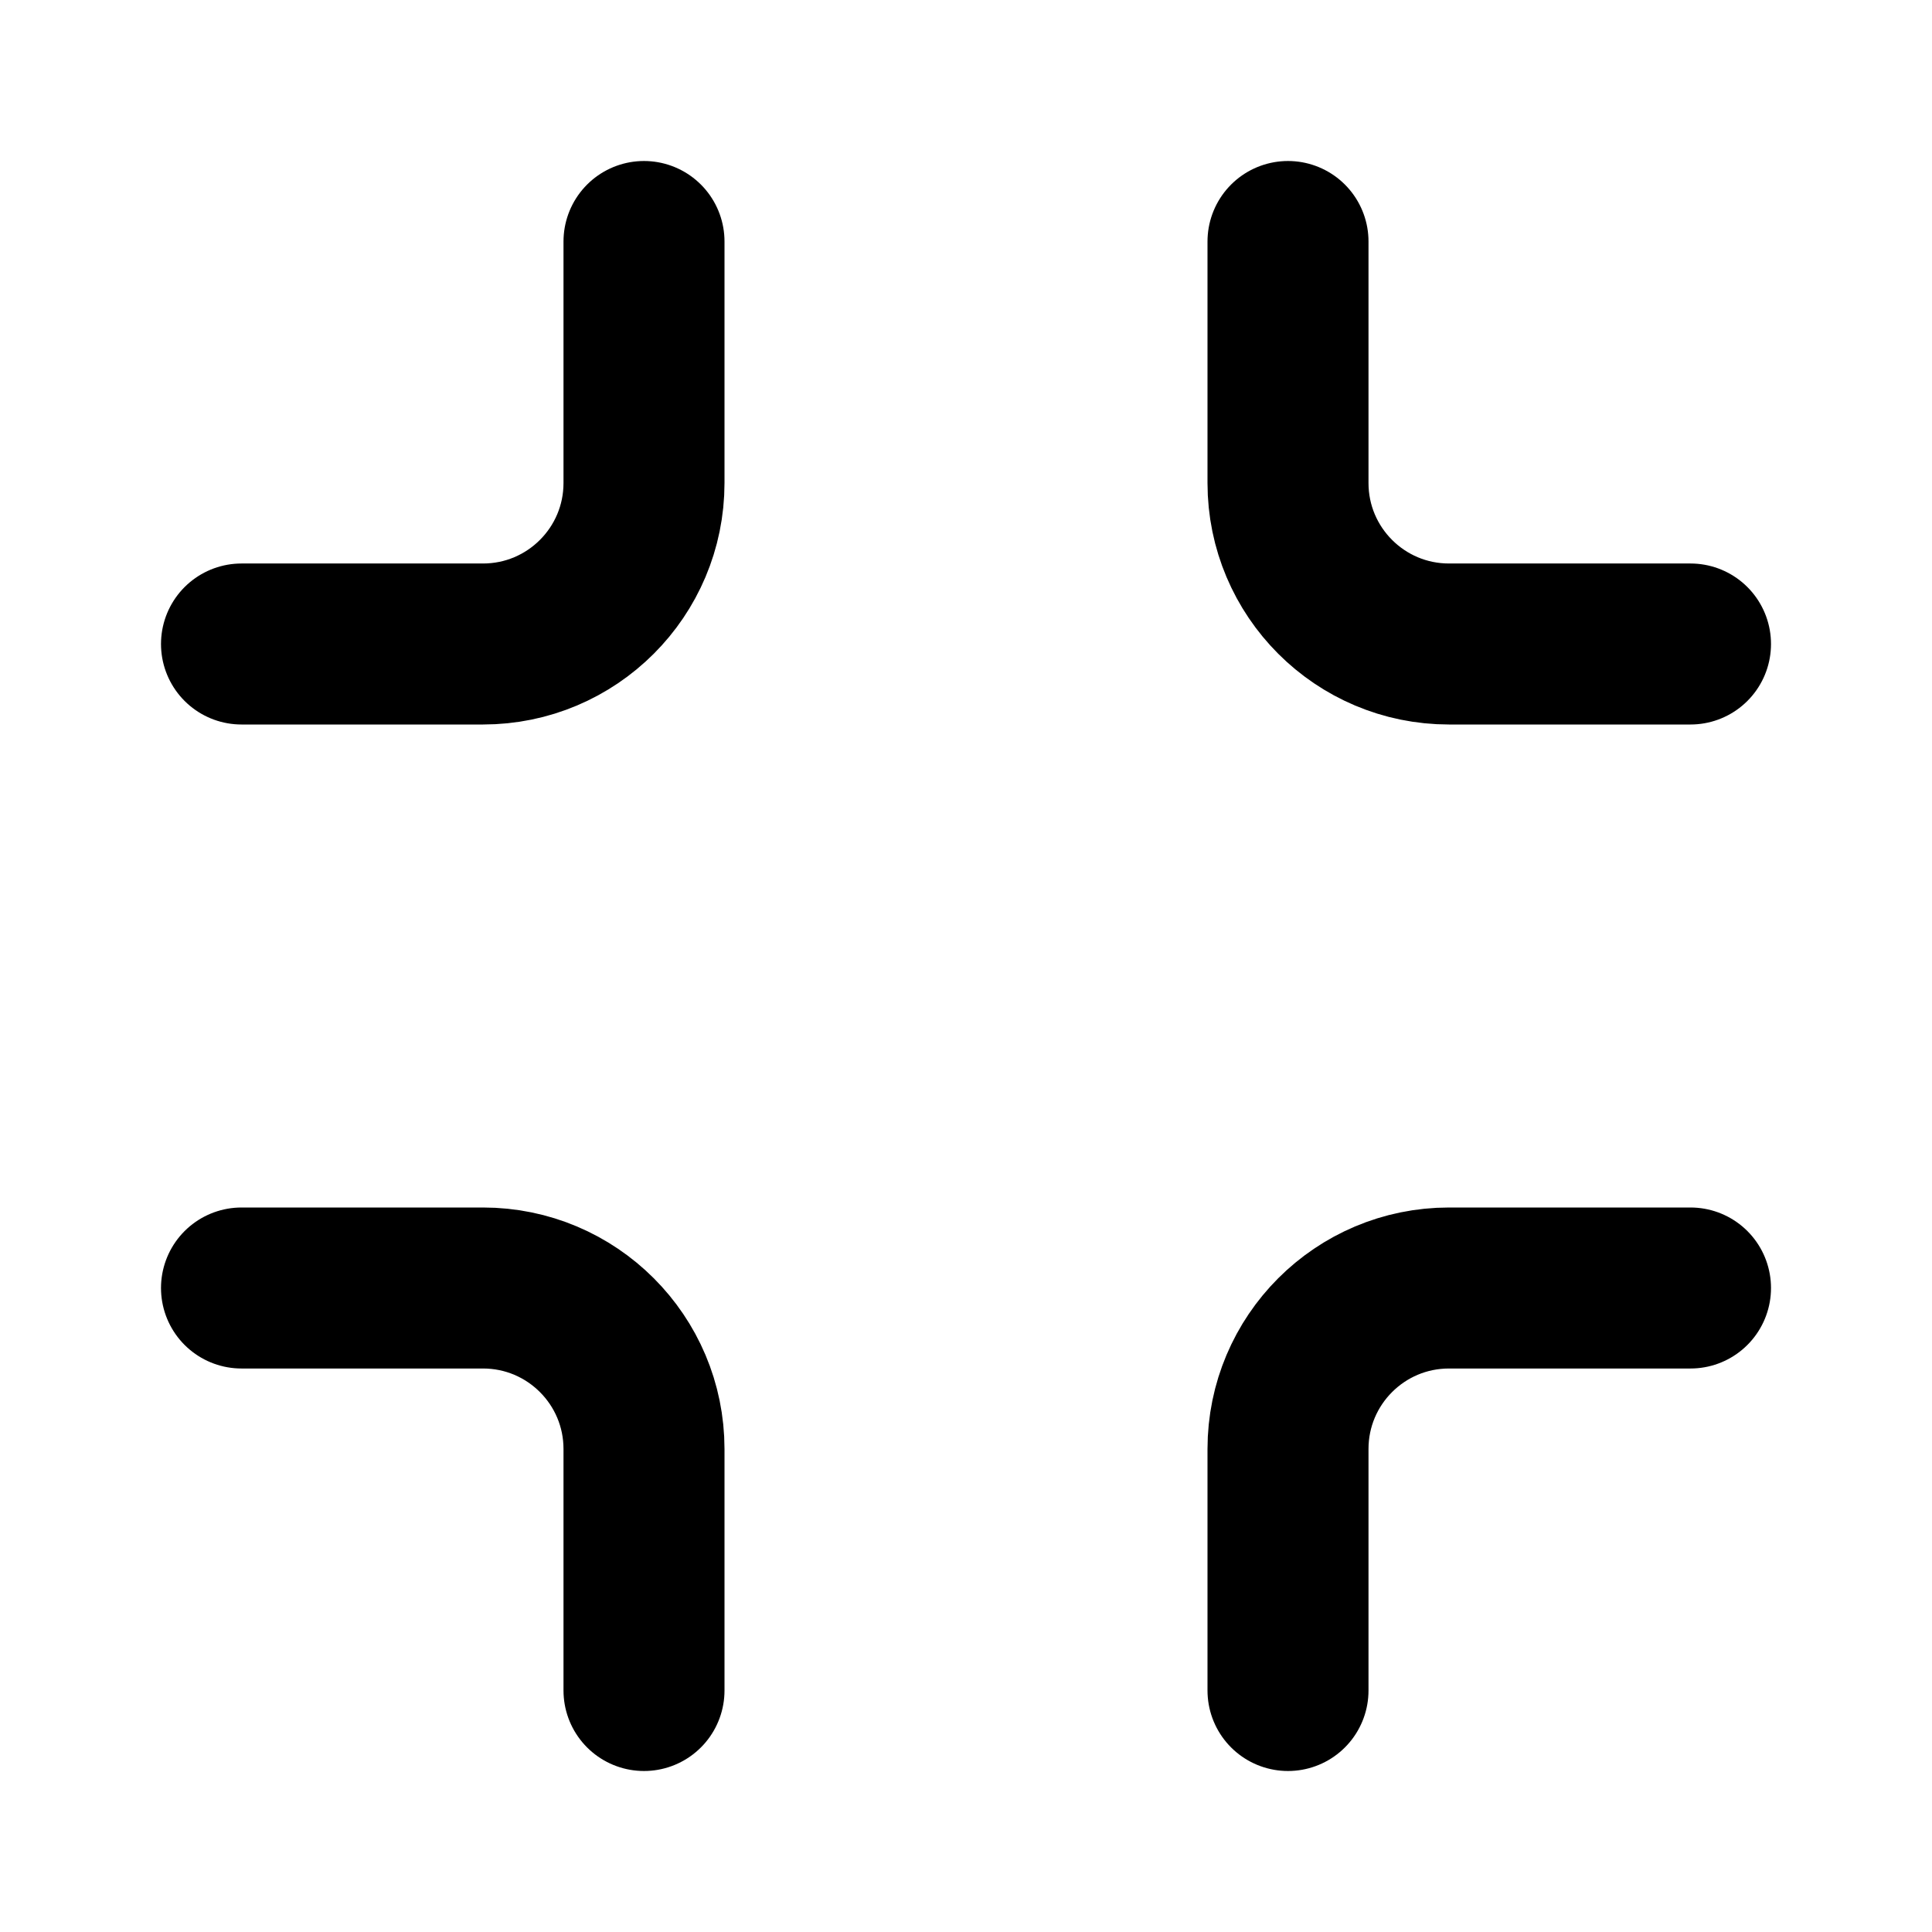
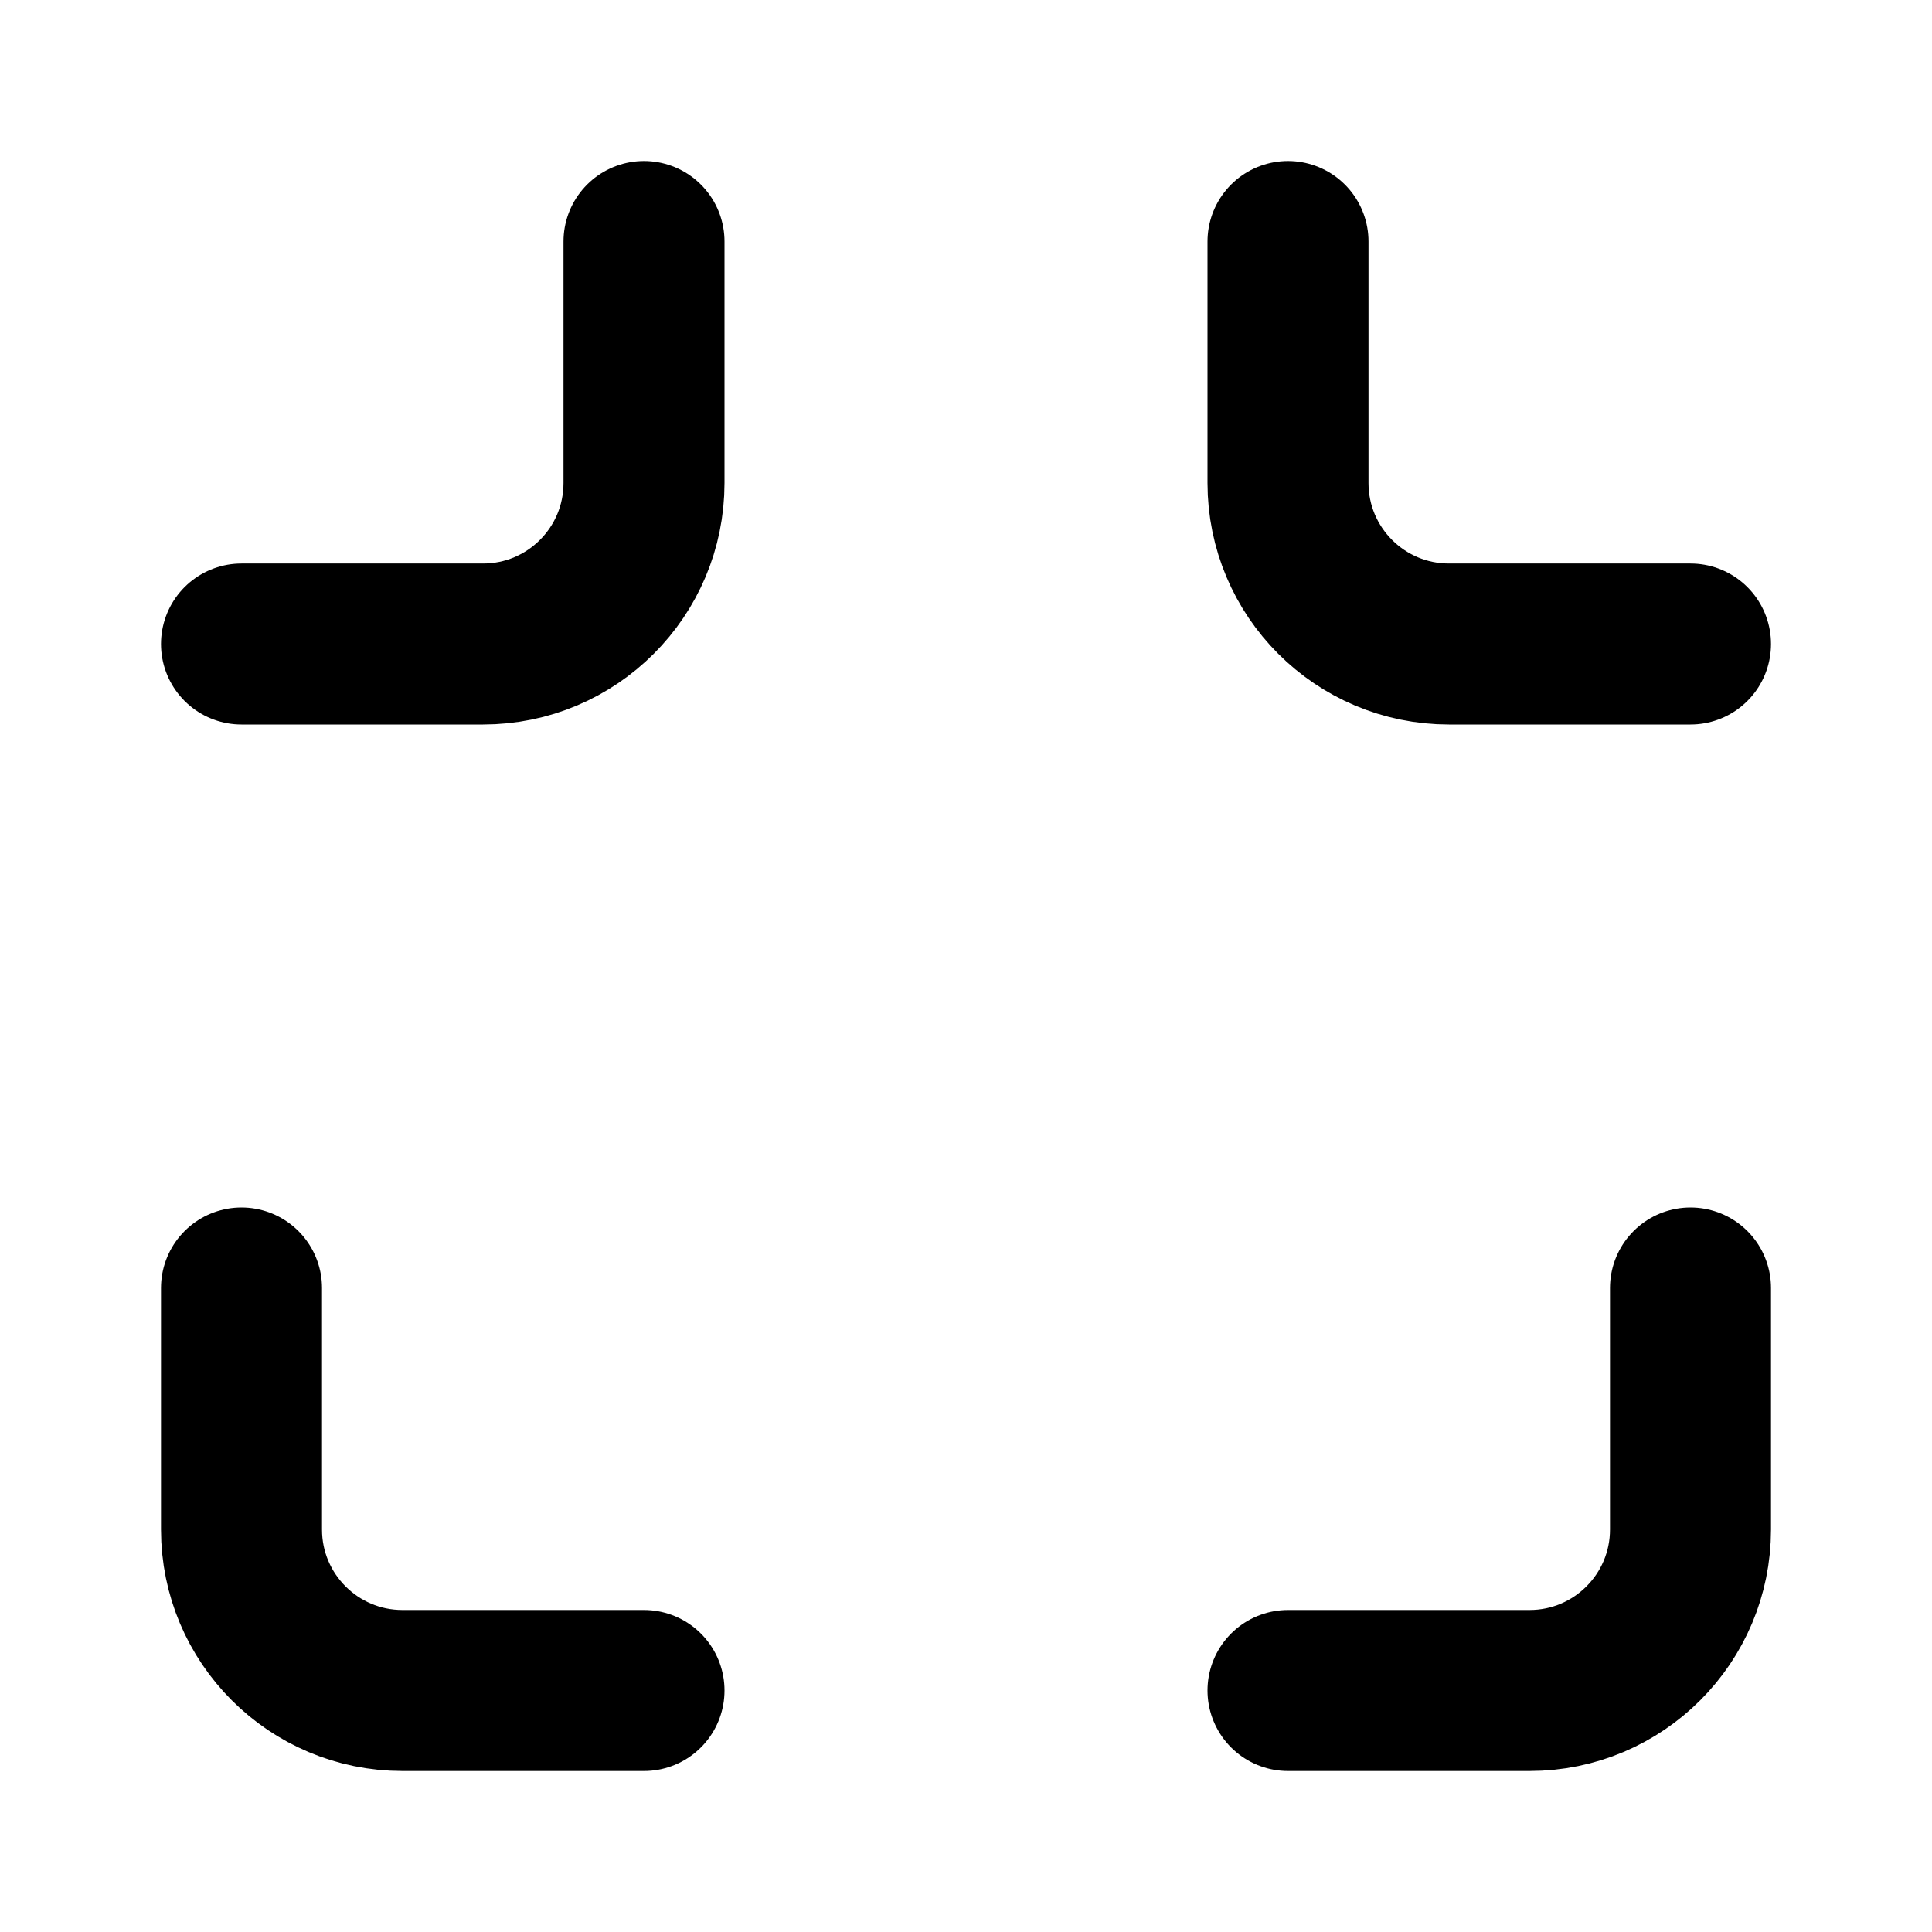
<svg xmlns="http://www.w3.org/2000/svg" viewBox="0 0 24 24" fill="none" stroke="currentColor" stroke-width="2" stroke-linecap="round" stroke-linejoin="round">
  <path d="M8 3v3a2 2 0 0 1-2 2H3" />
  <path d="M21 8h-3a2 2 0 0 1-2-2V3" />
-   <path d="M3 16h3a2 2 0 0 1 2 2v3" />
-   <path d="M16 21v-3a2 2 0 0 1 2-2h3" />
+   <path d="M3 16v3a2 2 0 0 0 2 2h3" />
+   <path d="M16 21h3a2 2 0 0 0 2-2v-3" />
</svg>
